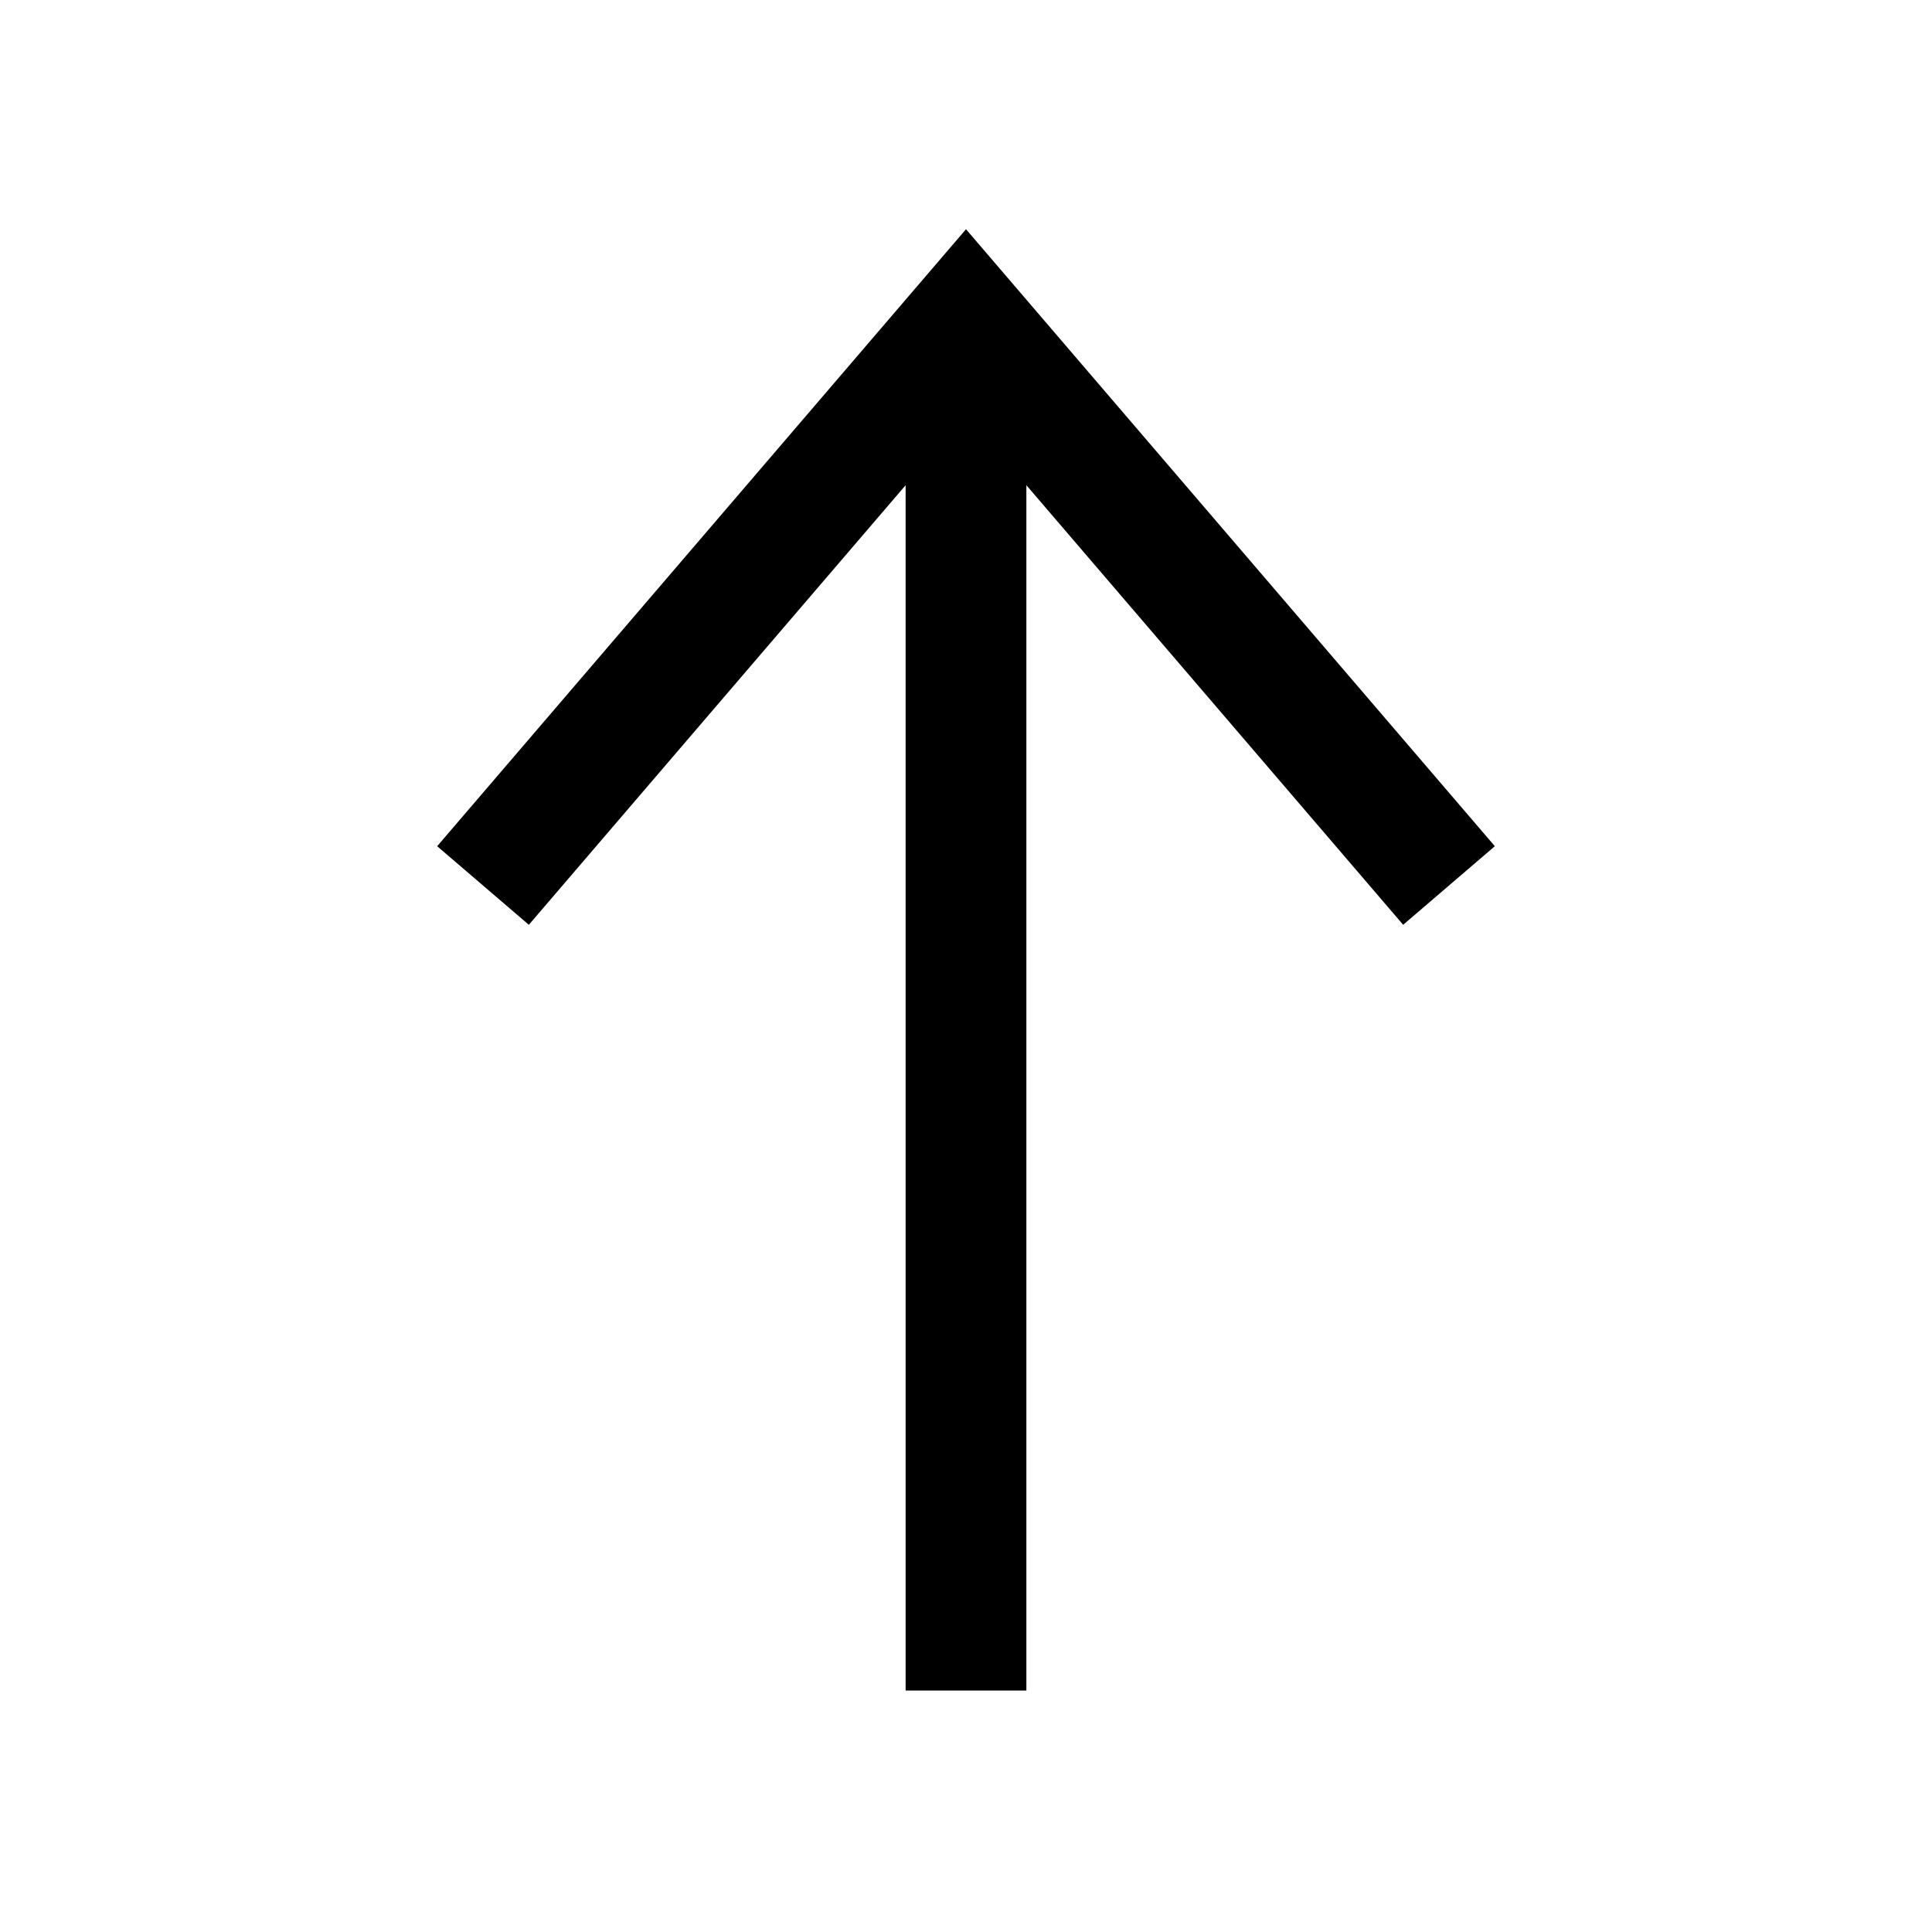
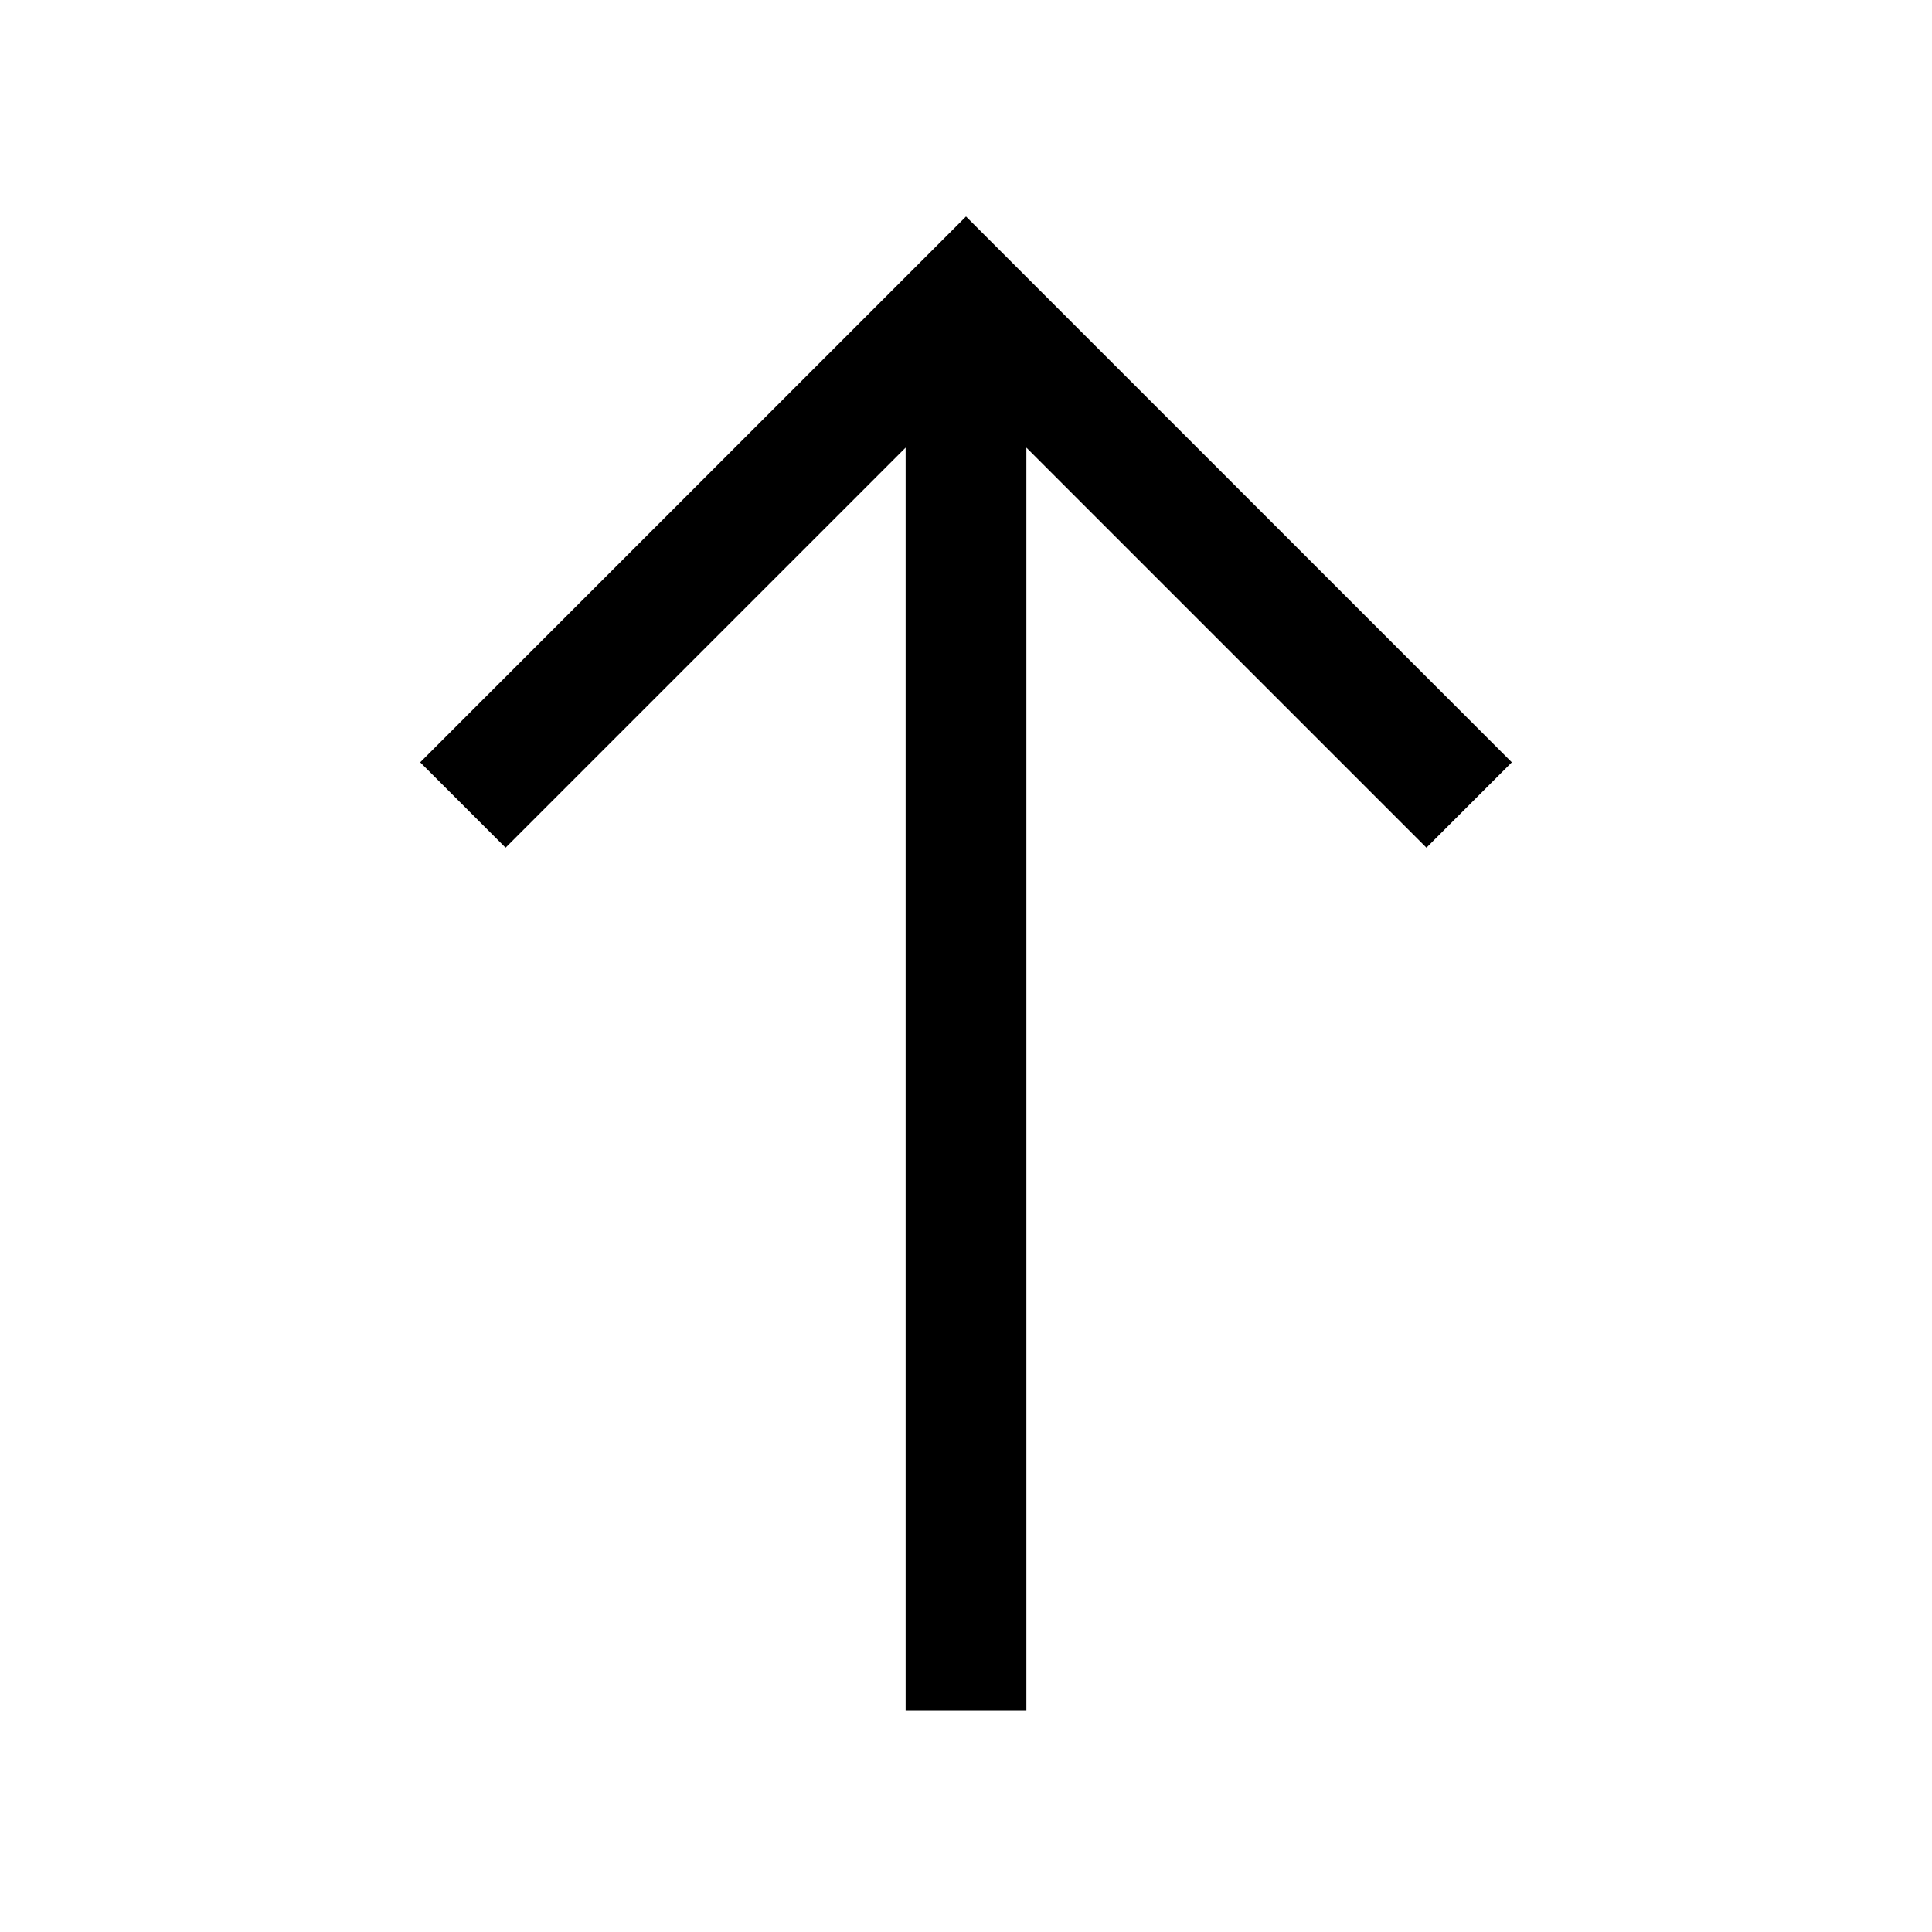
<svg xmlns="http://www.w3.org/2000/svg" width="24" height="24" viewBox="0 0 24 24" fill="none" stroke="currentColor" stroke-width="1.5" stroke-miterlimit="10">
-   <path d="M12 21L12 4M18 11L12 4L6 11" />
+   <path d="M12 21.25L12 3.75M5.75 10L12 3.75L18.25 10" />
</svg>
